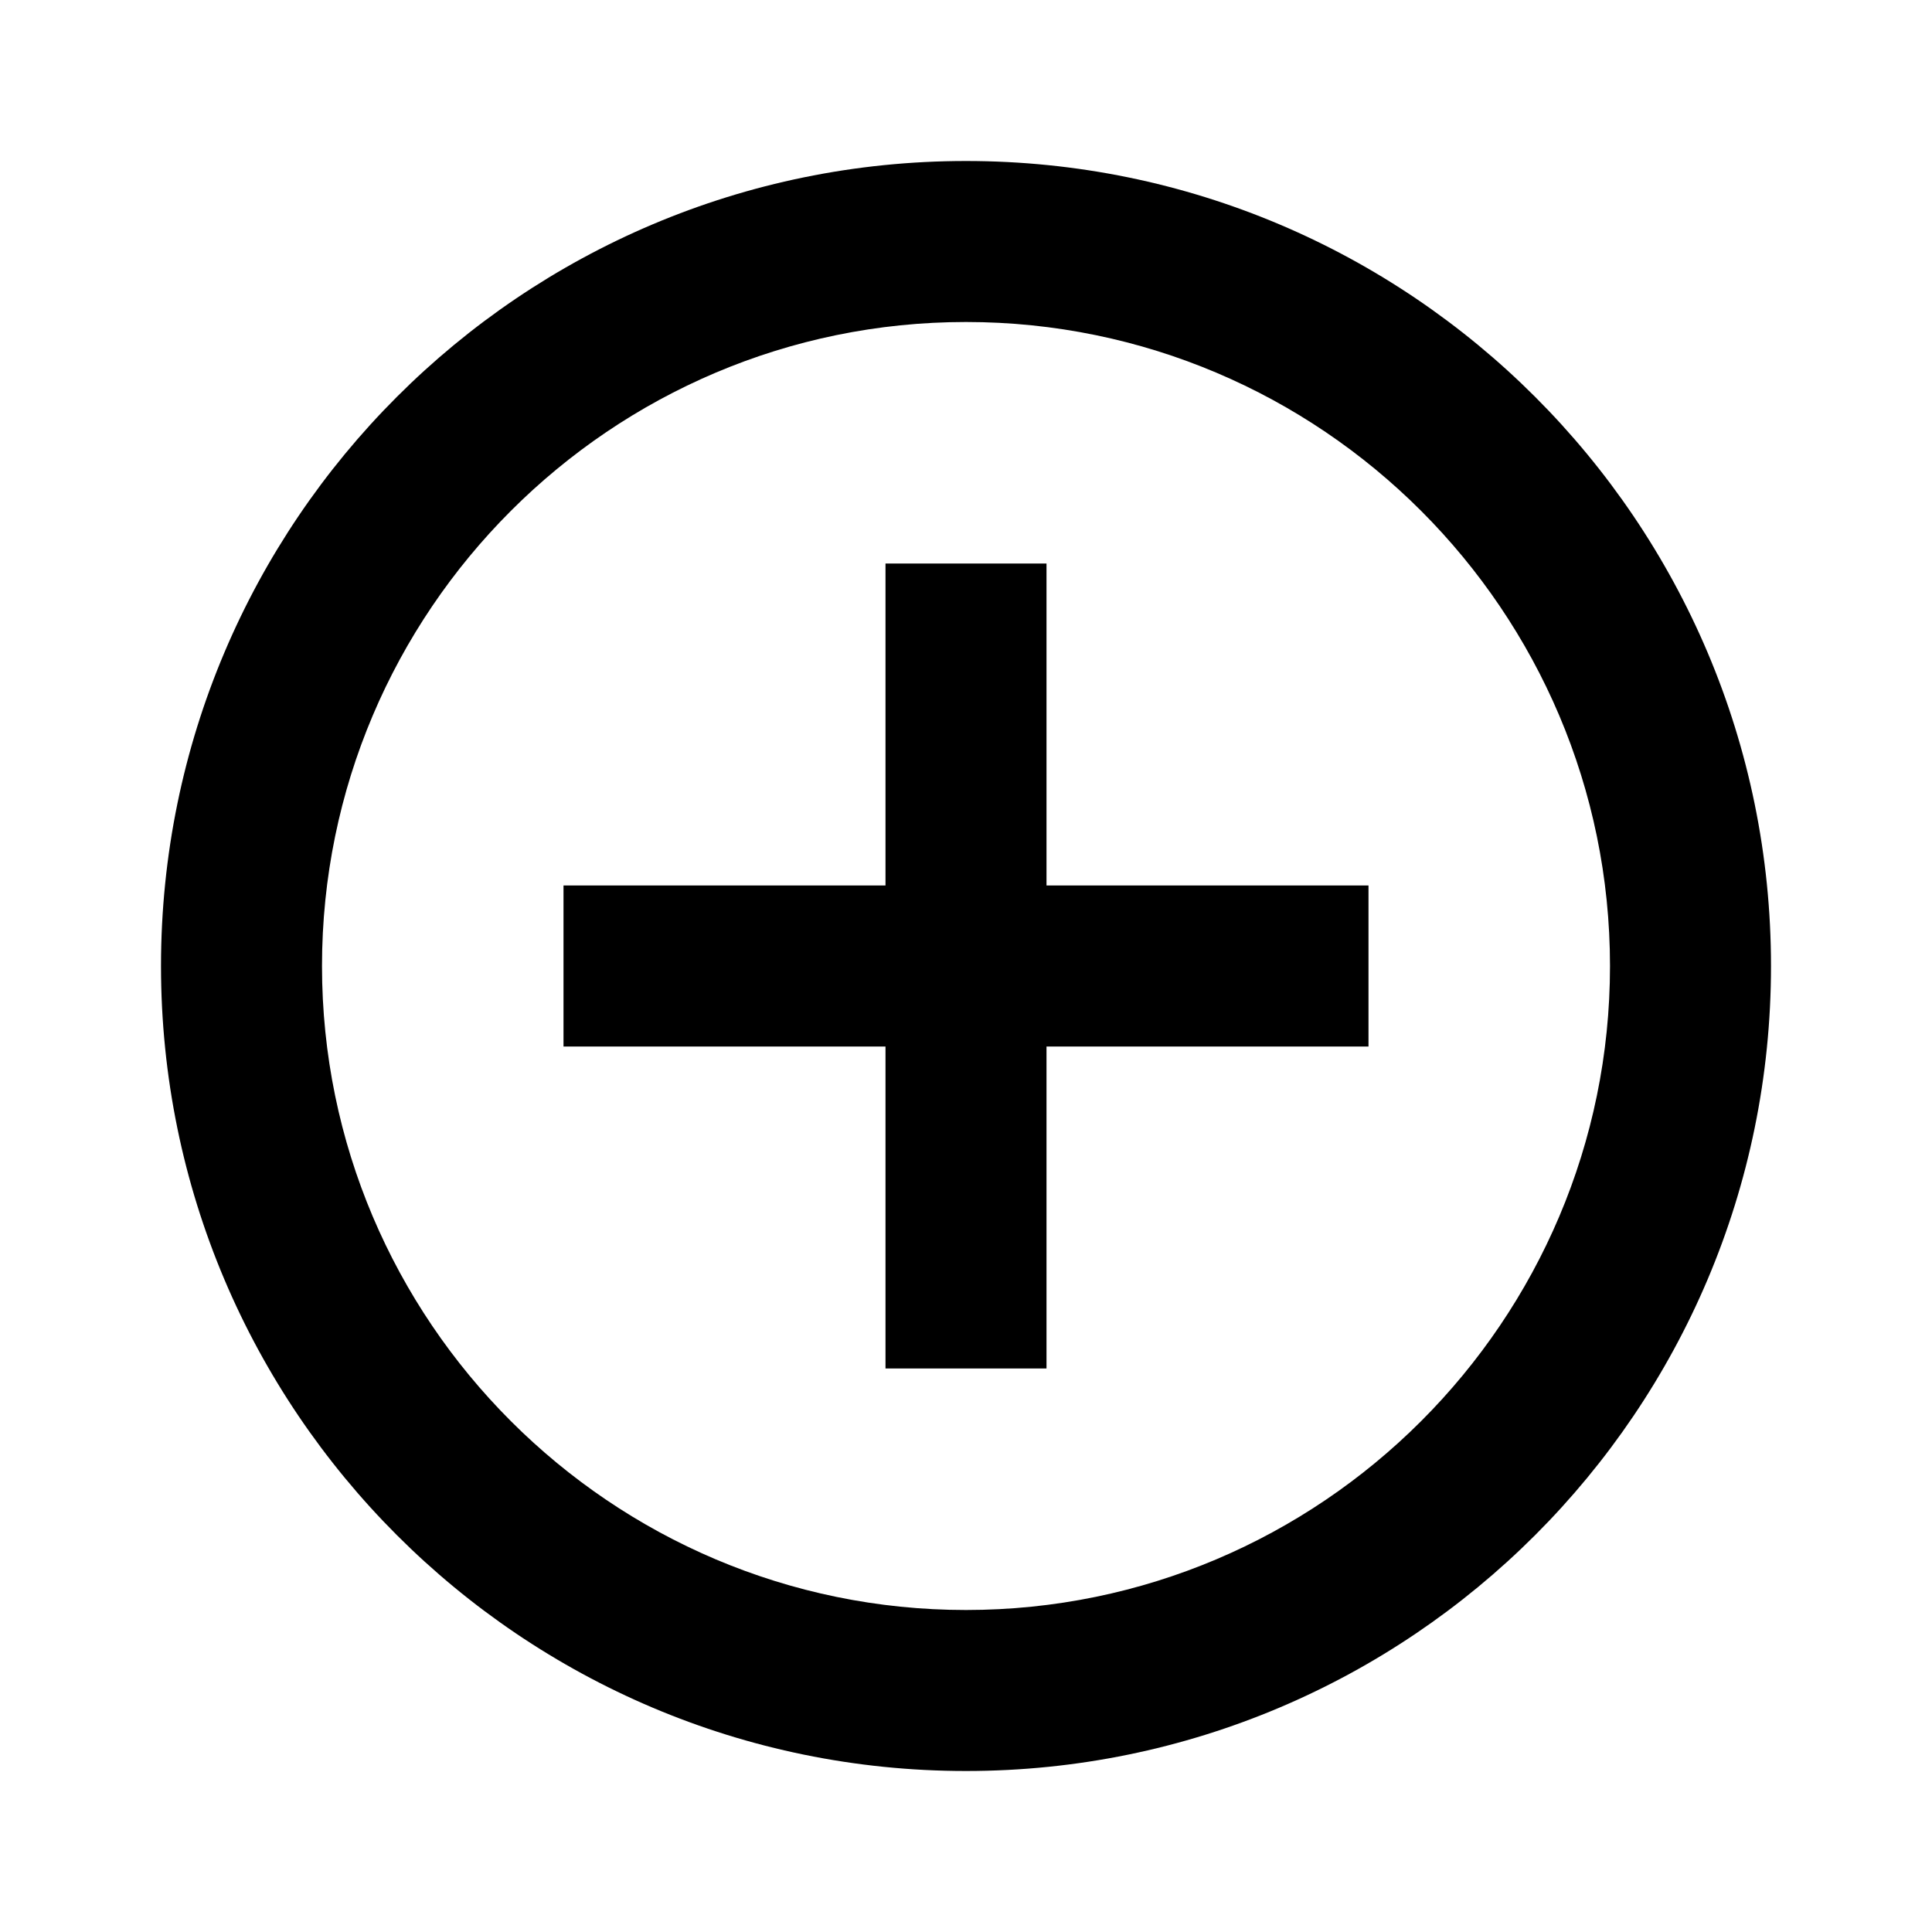
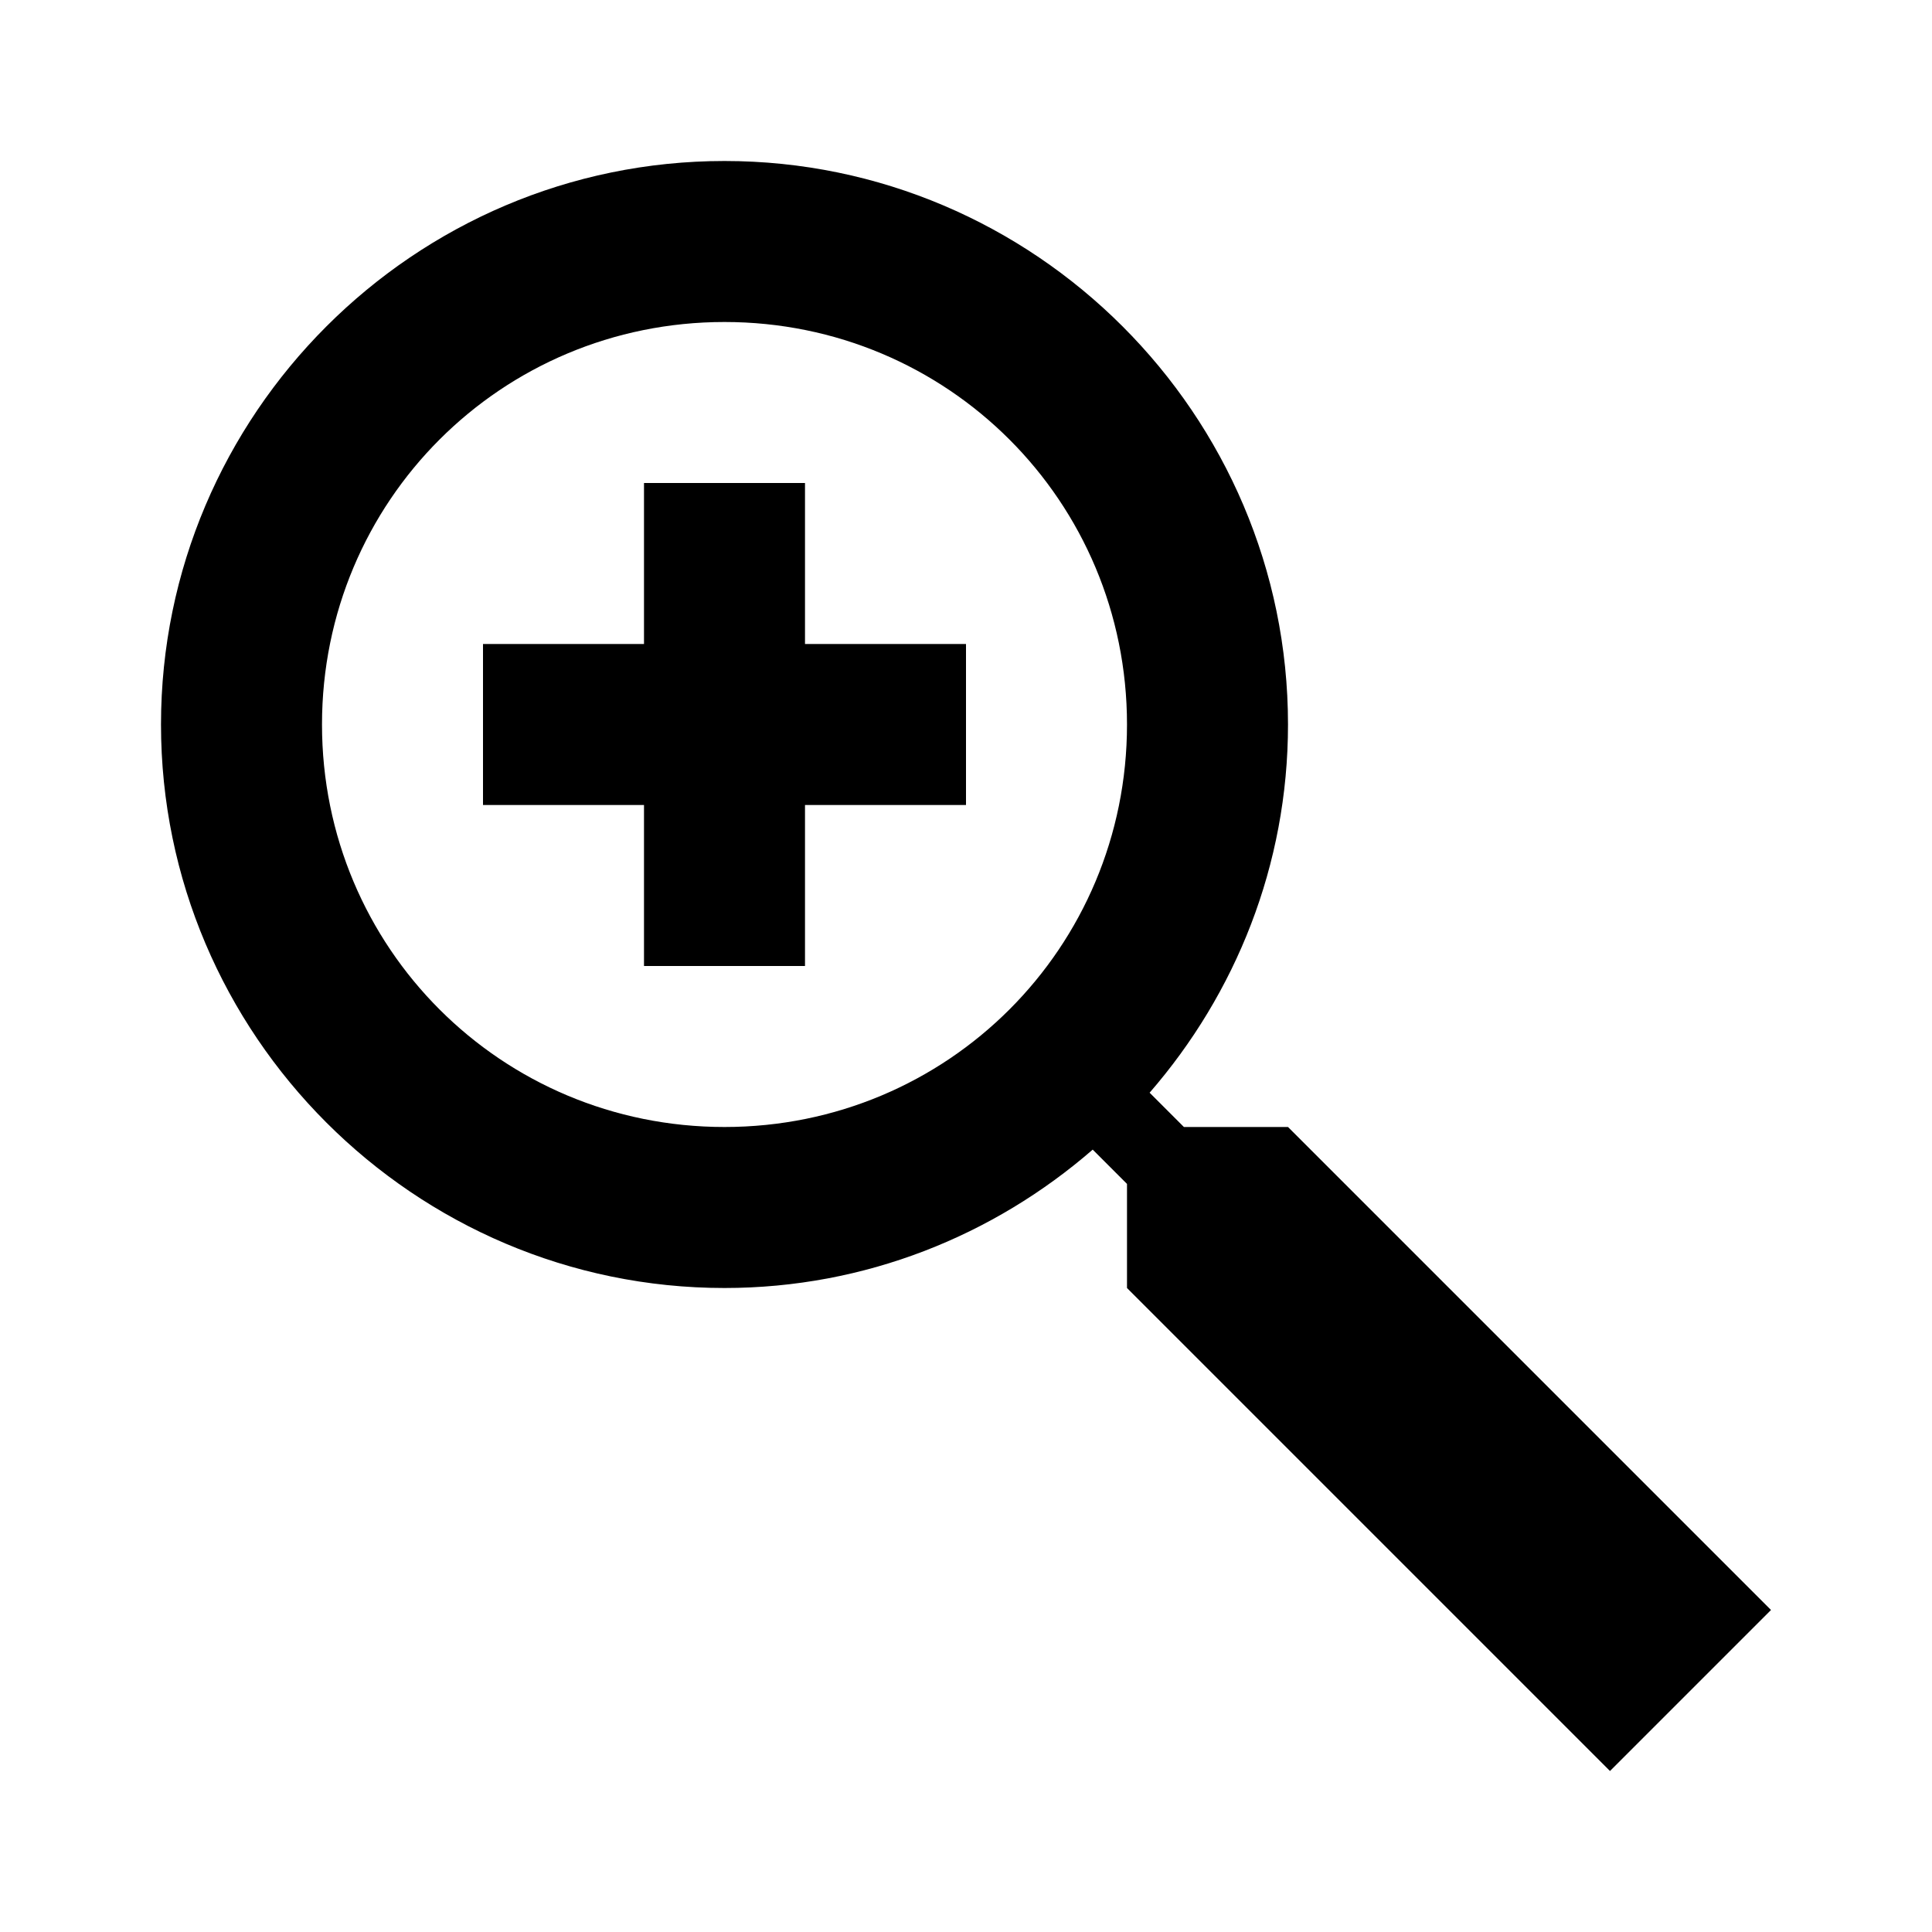
- <svg xmlns="http://www.w3.org/2000/svg" width="24" height="24" viewBox="0 0 24 24">
-   <path d="m0 0h24v24h-24z" fill="none" />
-   <path d="m13 7h-2v4h-4v2h4v4h2v-4h4v-2h-4zm-1-5c-5.52 0-10 4.48-10 10s4.48 10 10 10 10-4.48 10-10-4.48-10-10-10zm0 18c-4.41 0-8-3.59-8-8s3.59-8 8-8 8 3.59 8 8-3.59 8-8 8z" />
+ <svg xmlns="http://www.w3.org/2000/svg" fill="#000000" viewBox="0 0 24 24" width="24px" height="24px">
+   <path d="M 9 2 C 5.146 2 2 5.146 2 9 C 2 12.854 5.146 16 9 16 C 10.748 16 12.345 15.348 13.574 14.281 L 14 14.707 L 14 16 L 20 22 L 22 20 L 16 14 L 14.707 14 L 14.281 13.574 C 15.348 12.345 16 10.748 16 9 C 16 5.146 12.854 2 9 2 z M 9 4 C 11.773 4 14 6.227 14 9 C 14 11.773 11.773 14 9 14 C 6.227 14 4 11.773 4 9 C 4 6.227 6.227 4 9 4 z M 8 6 L 8 8 L 6 8 L 6 10 L 8 10 L 8 12 L 10 12 L 10 10 L 12 10 L 12 8 L 10 8 L 10 6 L 8 6 z" />
</svg>
